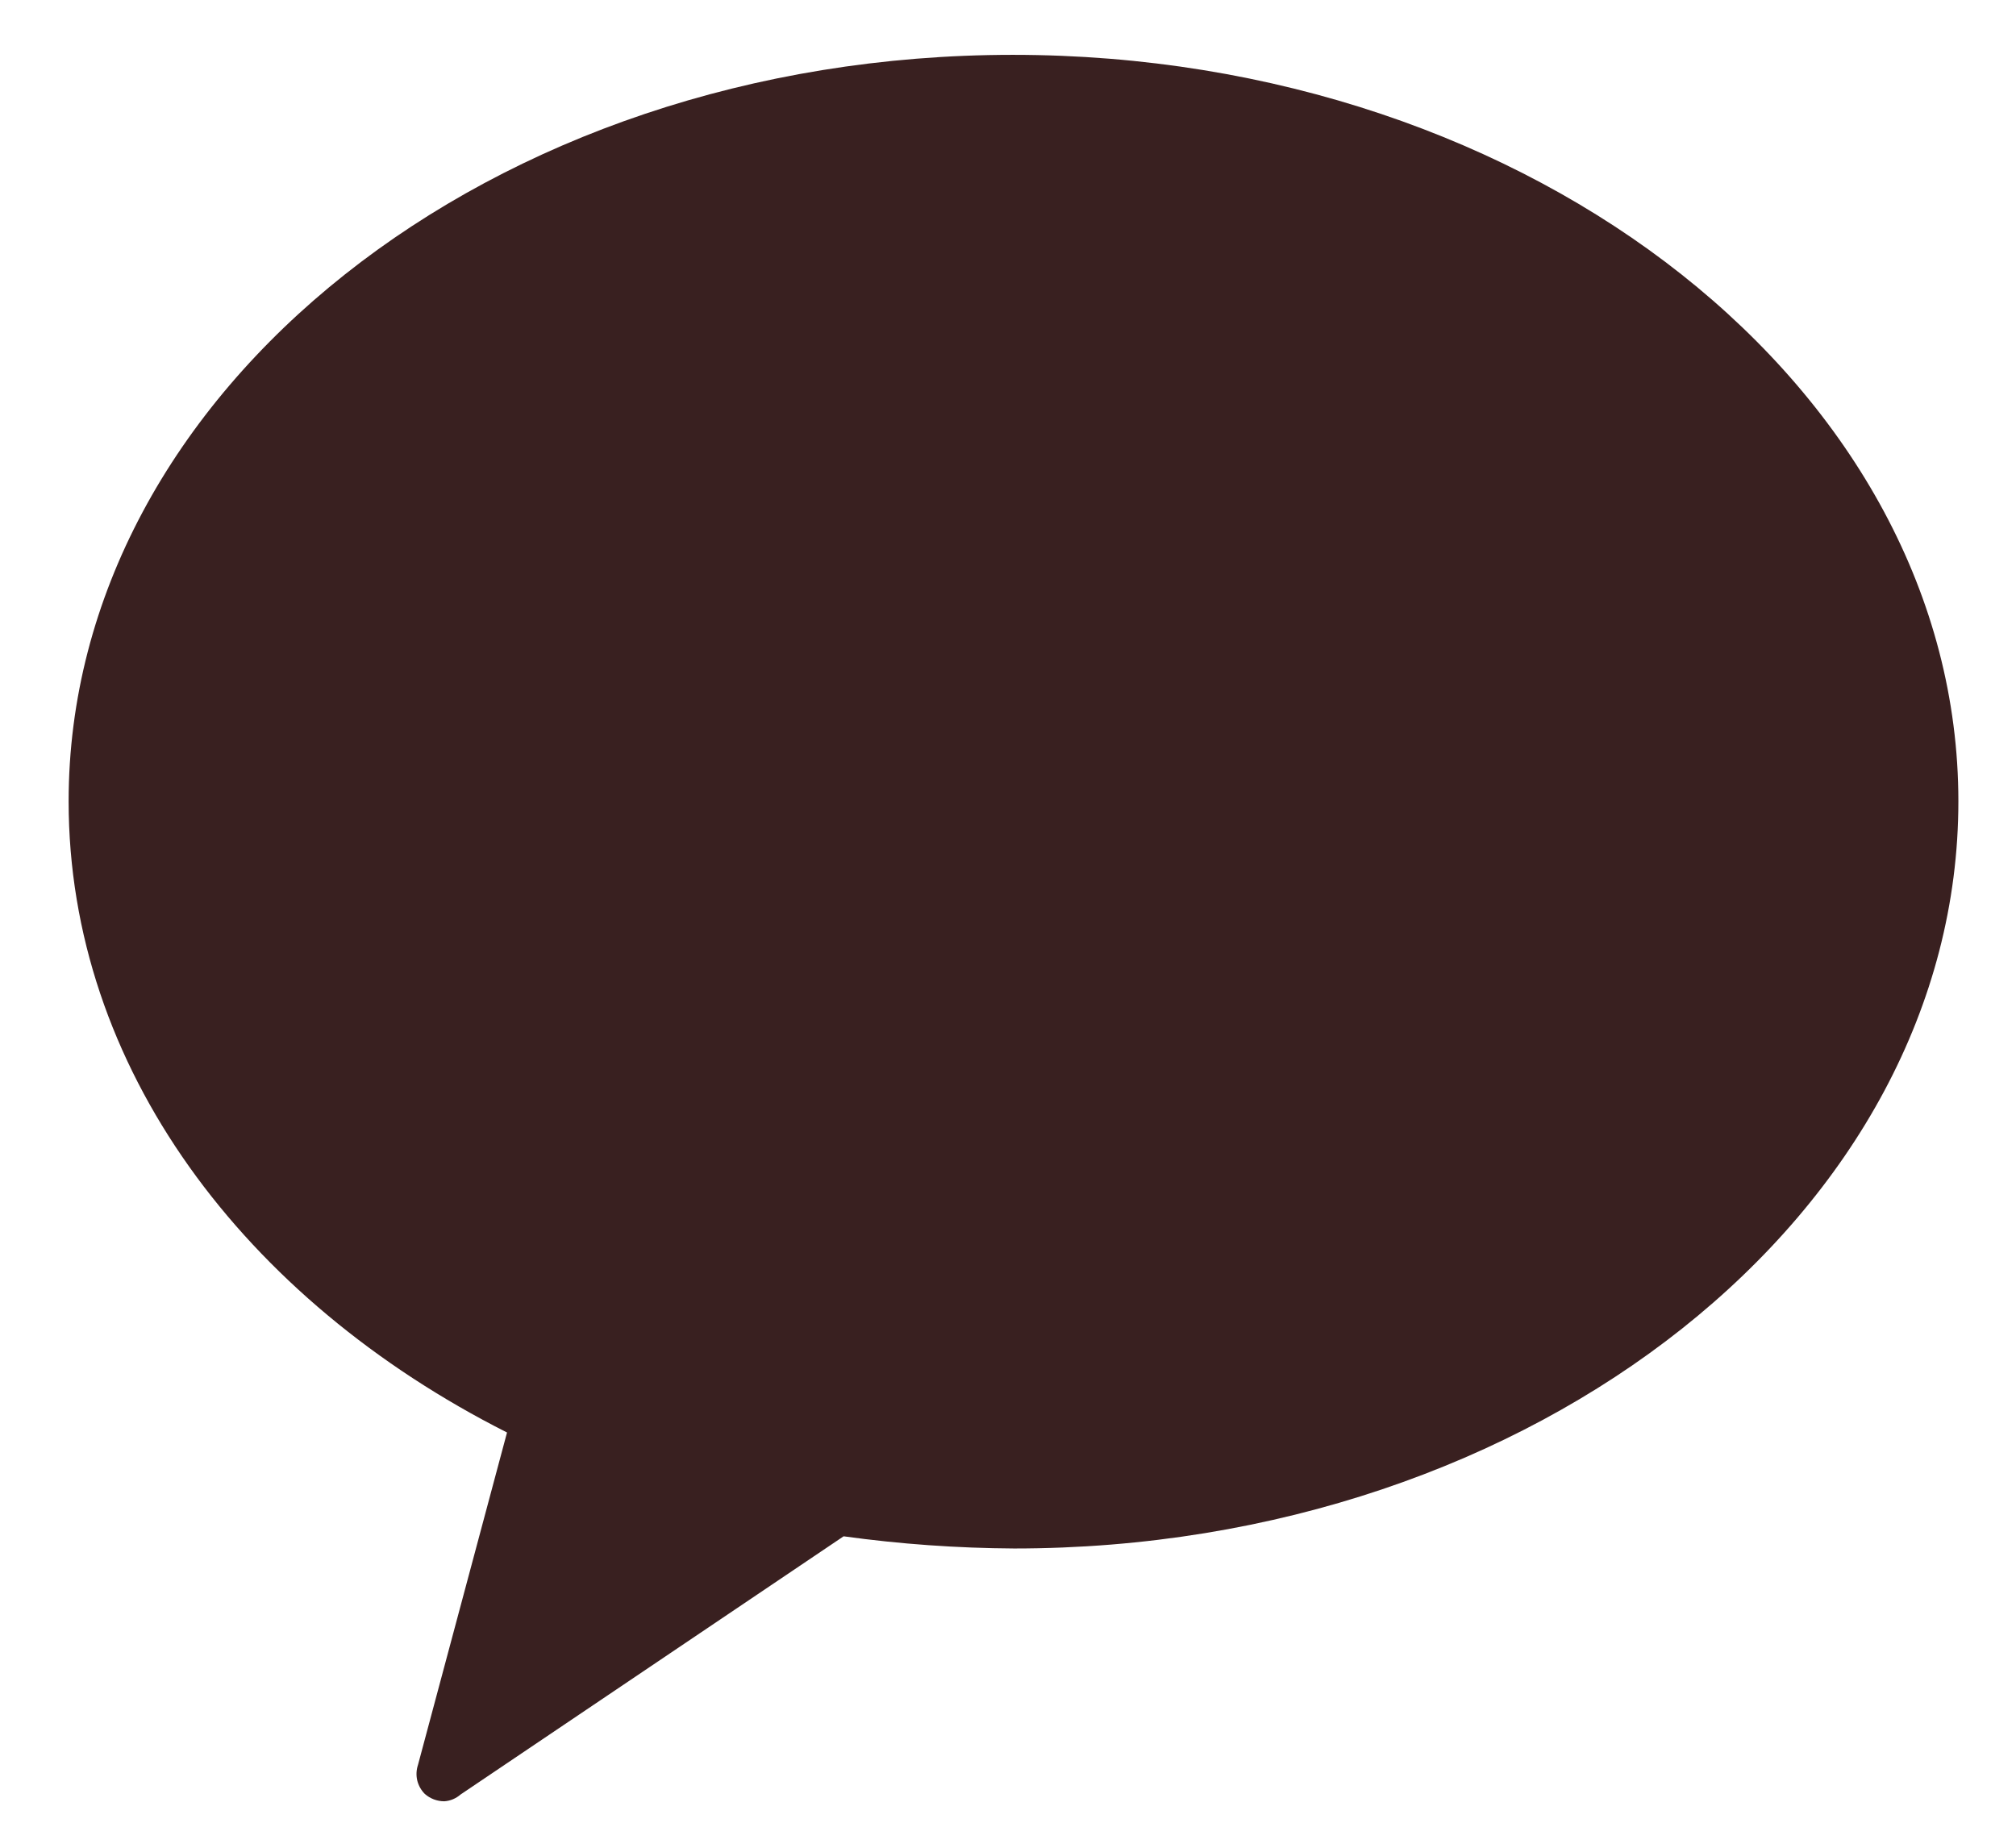
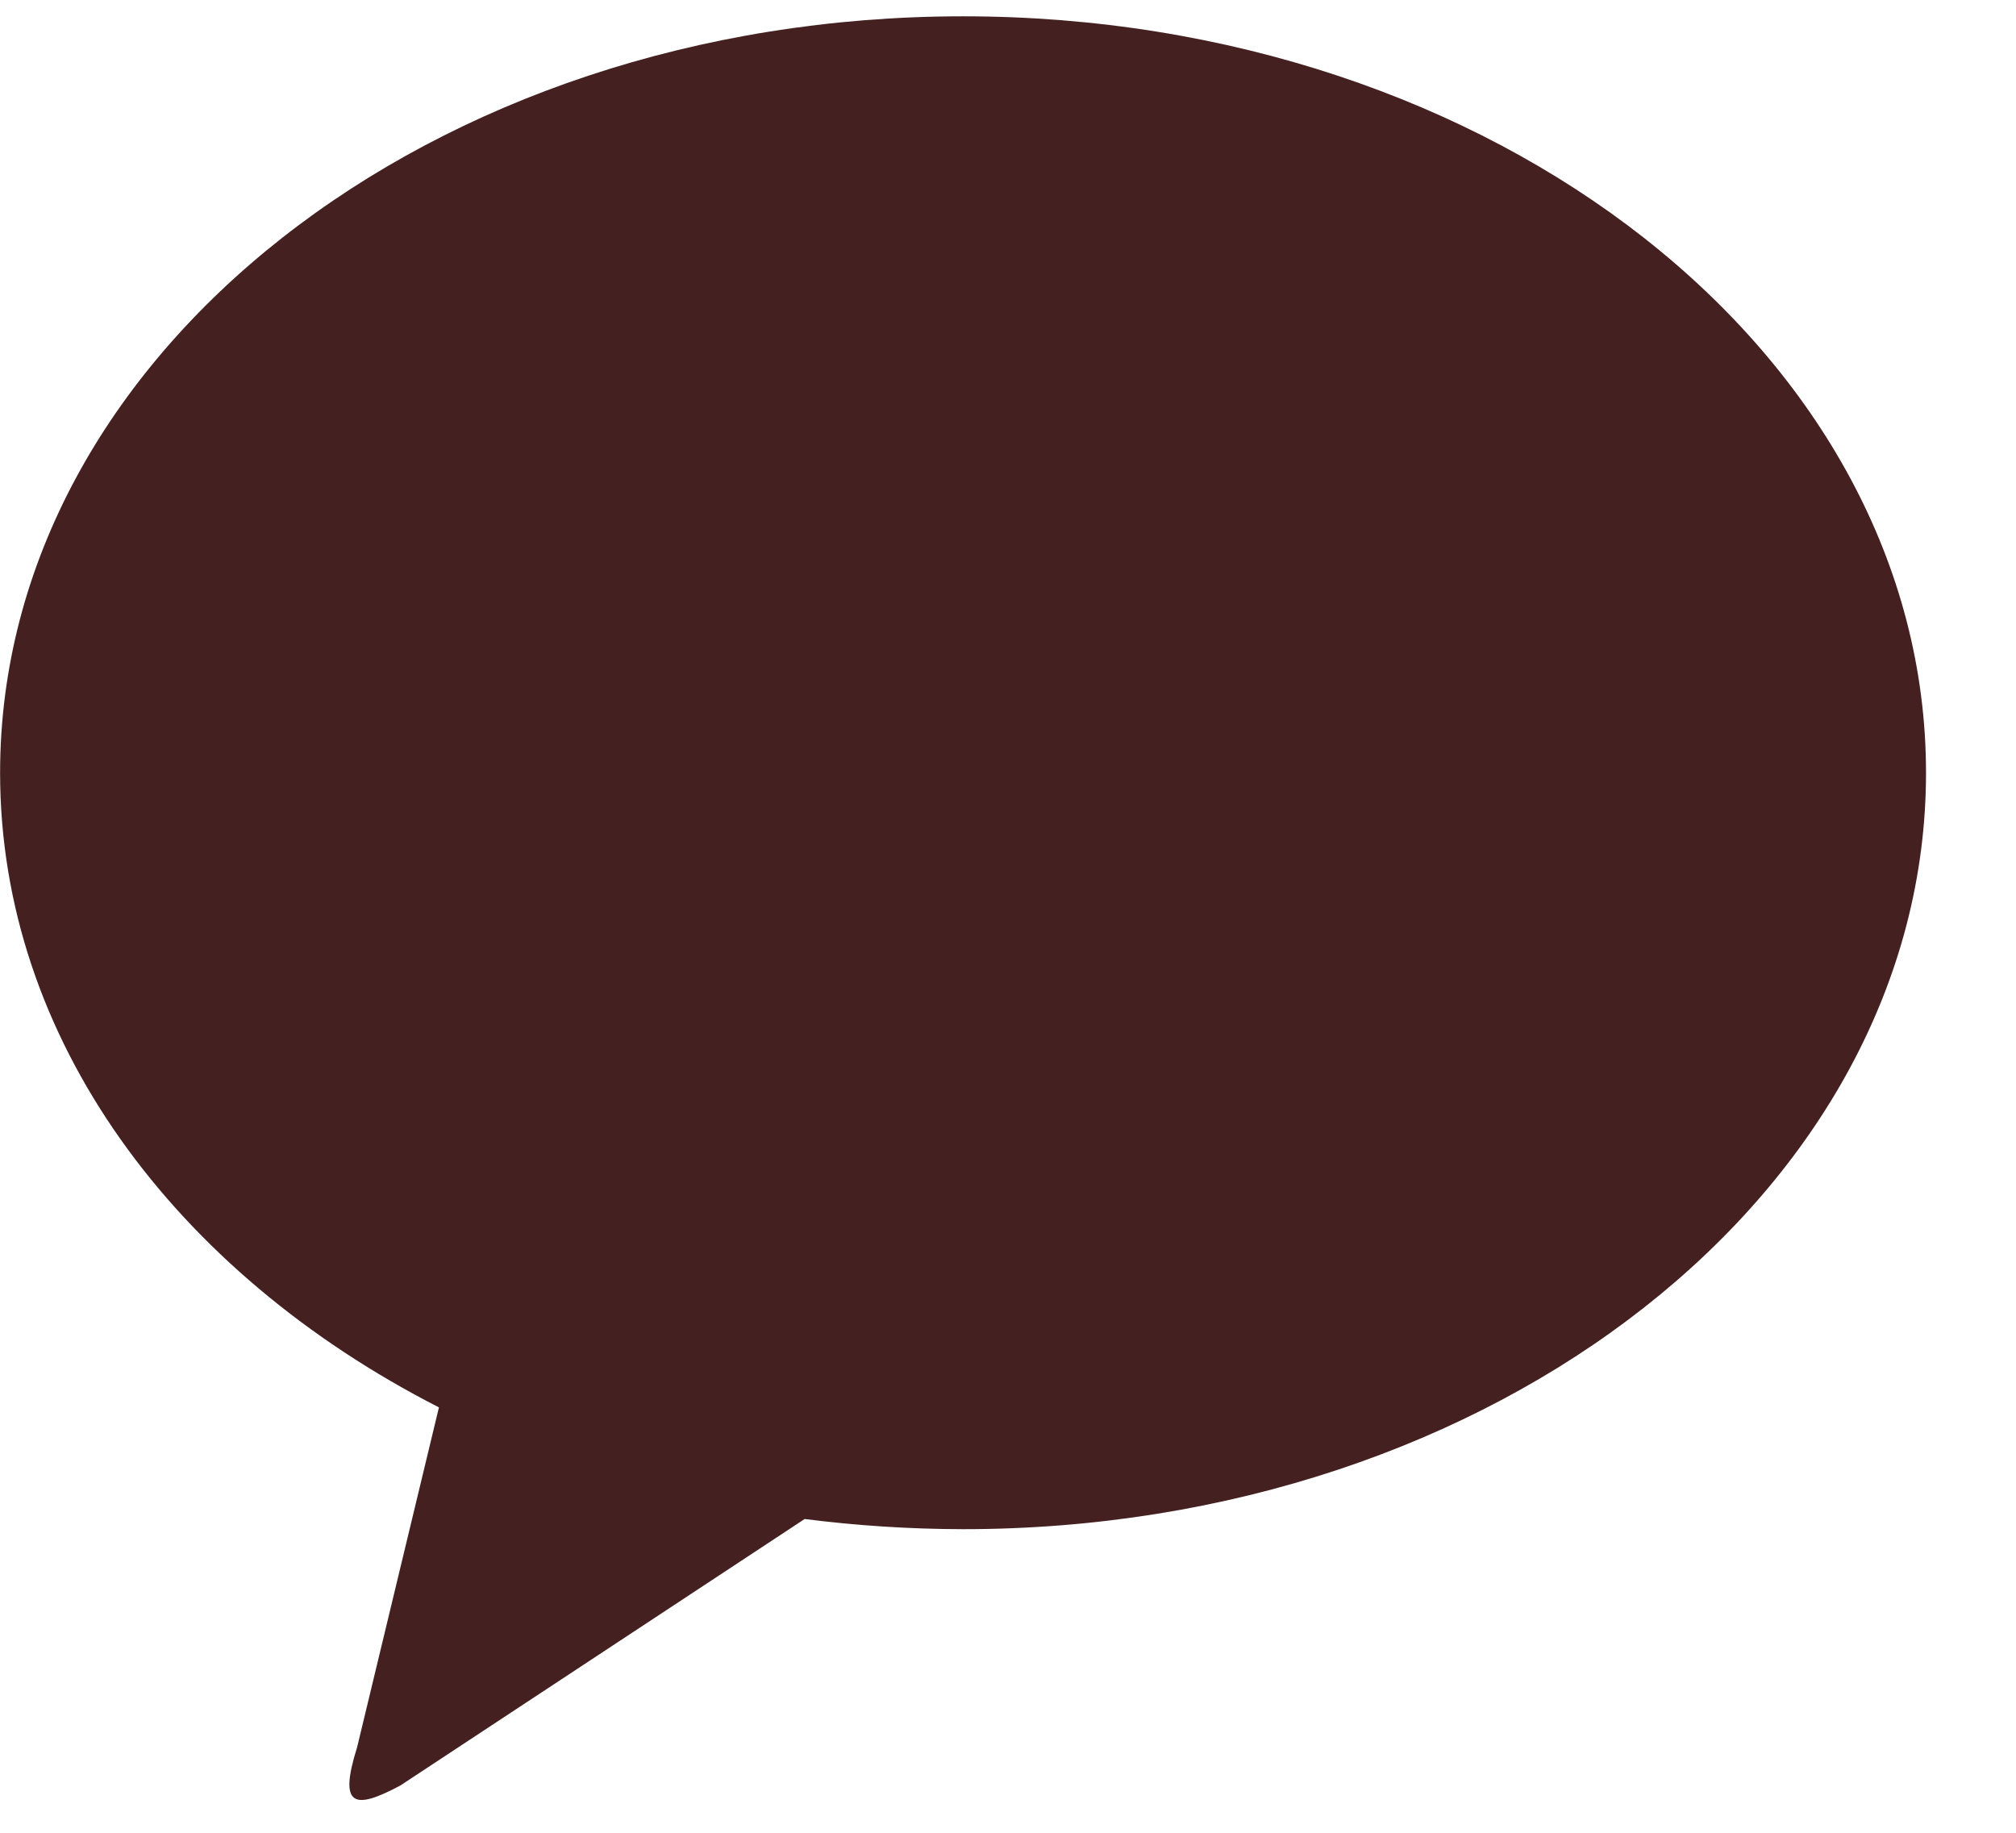
- <svg xmlns="http://www.w3.org/2000/svg" width="24" height="22" viewBox="0 0 24 22" fill="none">
-   <path d="M12.058 0.653C5.835 0.653 0.817 4.667 0.817 9.541C0.817 12.704 2.905 15.474 6.036 17.056L4.976 21.014C4.956 21.073 4.953 21.137 4.967 21.198C4.982 21.259 5.013 21.315 5.057 21.359C5.121 21.416 5.204 21.447 5.29 21.447C5.361 21.442 5.428 21.414 5.482 21.367L10.043 18.292C10.716 18.385 11.394 18.433 12.074 18.437C18.288 18.437 23.314 14.422 23.314 9.541C23.314 4.659 18.272 0.653 12.058 0.653Z" fill="#392020" />
+ <svg xmlns="http://www.w3.org/2000/svg" width="22" height="20" viewBox="0 0 22 20" fill="none">
+   <path d="M10.508 0.178C16.313 0.178 21.018 3.873 21.018 8.433C21.018 12.992 16.313 16.687 10.509 16.687C9.932 16.686 9.354 16.649 8.781 16.576L4.369 19.484C3.868 19.751 3.691 19.722 3.897 19.067L4.79 15.358C1.907 13.885 0.001 11.333 0.001 8.433C0.001 3.874 4.705 0.178 10.509 0.178M16.422 8.307L17.894 6.871C17.979 6.782 18.026 6.663 18.026 6.54C18.026 6.416 17.978 6.298 17.893 6.209C17.808 6.121 17.692 6.069 17.57 6.065C17.447 6.06 17.328 6.104 17.237 6.187L15.307 8.069V6.514C15.307 6.387 15.258 6.266 15.169 6.177C15.081 6.088 14.96 6.037 14.835 6.037C14.71 6.037 14.59 6.088 14.501 6.177C14.412 6.266 14.363 6.387 14.363 6.514V9.092C14.346 9.166 14.346 9.243 14.363 9.316V10.768C14.363 10.894 14.412 11.015 14.501 11.104C14.59 11.194 14.71 11.244 14.835 11.244C14.96 11.244 15.081 11.194 15.169 11.104C15.258 11.015 15.307 10.894 15.307 10.768V9.393L15.735 8.976L17.164 11.027C17.2 11.078 17.245 11.122 17.297 11.155C17.35 11.189 17.408 11.211 17.47 11.222C17.531 11.233 17.593 11.232 17.654 11.218C17.715 11.204 17.772 11.179 17.823 11.143C17.873 11.107 17.917 11.061 17.95 11.008C17.983 10.956 18.006 10.897 18.017 10.835C18.027 10.773 18.026 10.71 18.012 10.649C17.999 10.588 17.973 10.53 17.938 10.479L16.422 8.307ZM13.462 10.247H12.001V6.529C11.995 6.406 11.943 6.291 11.855 6.206C11.767 6.122 11.65 6.075 11.529 6.075C11.407 6.075 11.29 6.122 11.203 6.206C11.115 6.291 11.062 6.406 11.057 6.529V10.723C11.057 10.986 11.267 11.199 11.528 11.199H13.462C13.587 11.199 13.707 11.149 13.796 11.06C13.885 10.971 13.934 10.85 13.934 10.723C13.934 10.597 13.885 10.476 13.796 10.387C13.707 10.297 13.587 10.247 13.462 10.247ZM7.6 9.147L8.297 7.424L8.935 9.146L7.6 9.147ZM10.125 9.638L10.127 9.622C10.127 9.502 10.081 9.387 10 9.299L8.953 6.475C8.909 6.341 8.826 6.223 8.713 6.137C8.601 6.052 8.466 6.003 8.326 5.997C8.184 5.997 8.046 6.04 7.93 6.121C7.813 6.201 7.723 6.315 7.672 6.448L6.009 10.558C5.961 10.675 5.962 10.806 6.01 10.922C6.059 11.039 6.151 11.131 6.267 11.179C6.383 11.226 6.513 11.226 6.629 11.177C6.744 11.128 6.836 11.035 6.883 10.918L7.216 10.098H9.287L9.586 10.905C9.606 10.965 9.638 11.021 9.68 11.068C9.722 11.116 9.773 11.154 9.83 11.182C9.888 11.209 9.95 11.225 10.013 11.227C10.076 11.23 10.139 11.22 10.198 11.198C10.257 11.175 10.312 11.141 10.357 11.098C10.403 11.054 10.44 11.001 10.466 10.943C10.491 10.884 10.504 10.822 10.505 10.758C10.506 10.694 10.494 10.631 10.47 10.572L10.125 9.638ZM6.799 6.534C6.8 6.471 6.788 6.409 6.764 6.351C6.74 6.294 6.706 6.241 6.662 6.197C6.618 6.153 6.566 6.118 6.509 6.094C6.451 6.07 6.39 6.058 6.328 6.058H3.08C2.955 6.058 2.835 6.108 2.746 6.197C2.658 6.286 2.608 6.407 2.608 6.534C2.608 6.66 2.658 6.781 2.746 6.87C2.835 6.96 2.955 7.01 3.08 7.01H4.241V10.778C4.241 10.904 4.291 11.025 4.379 11.114C4.468 11.204 4.588 11.254 4.714 11.254C4.839 11.254 4.959 11.204 5.048 11.114C5.136 11.025 5.186 10.904 5.186 10.778V7.01H6.327C6.389 7.01 6.451 6.998 6.508 6.974C6.565 6.95 6.618 6.915 6.662 6.871C6.705 6.827 6.74 6.774 6.764 6.716C6.788 6.658 6.8 6.596 6.799 6.534Z" fill="#452020" />
+   <ellipse cx="10.413" cy="8.717" rx="9.641" ry="5.013" fill="#452020" />
</svg>
